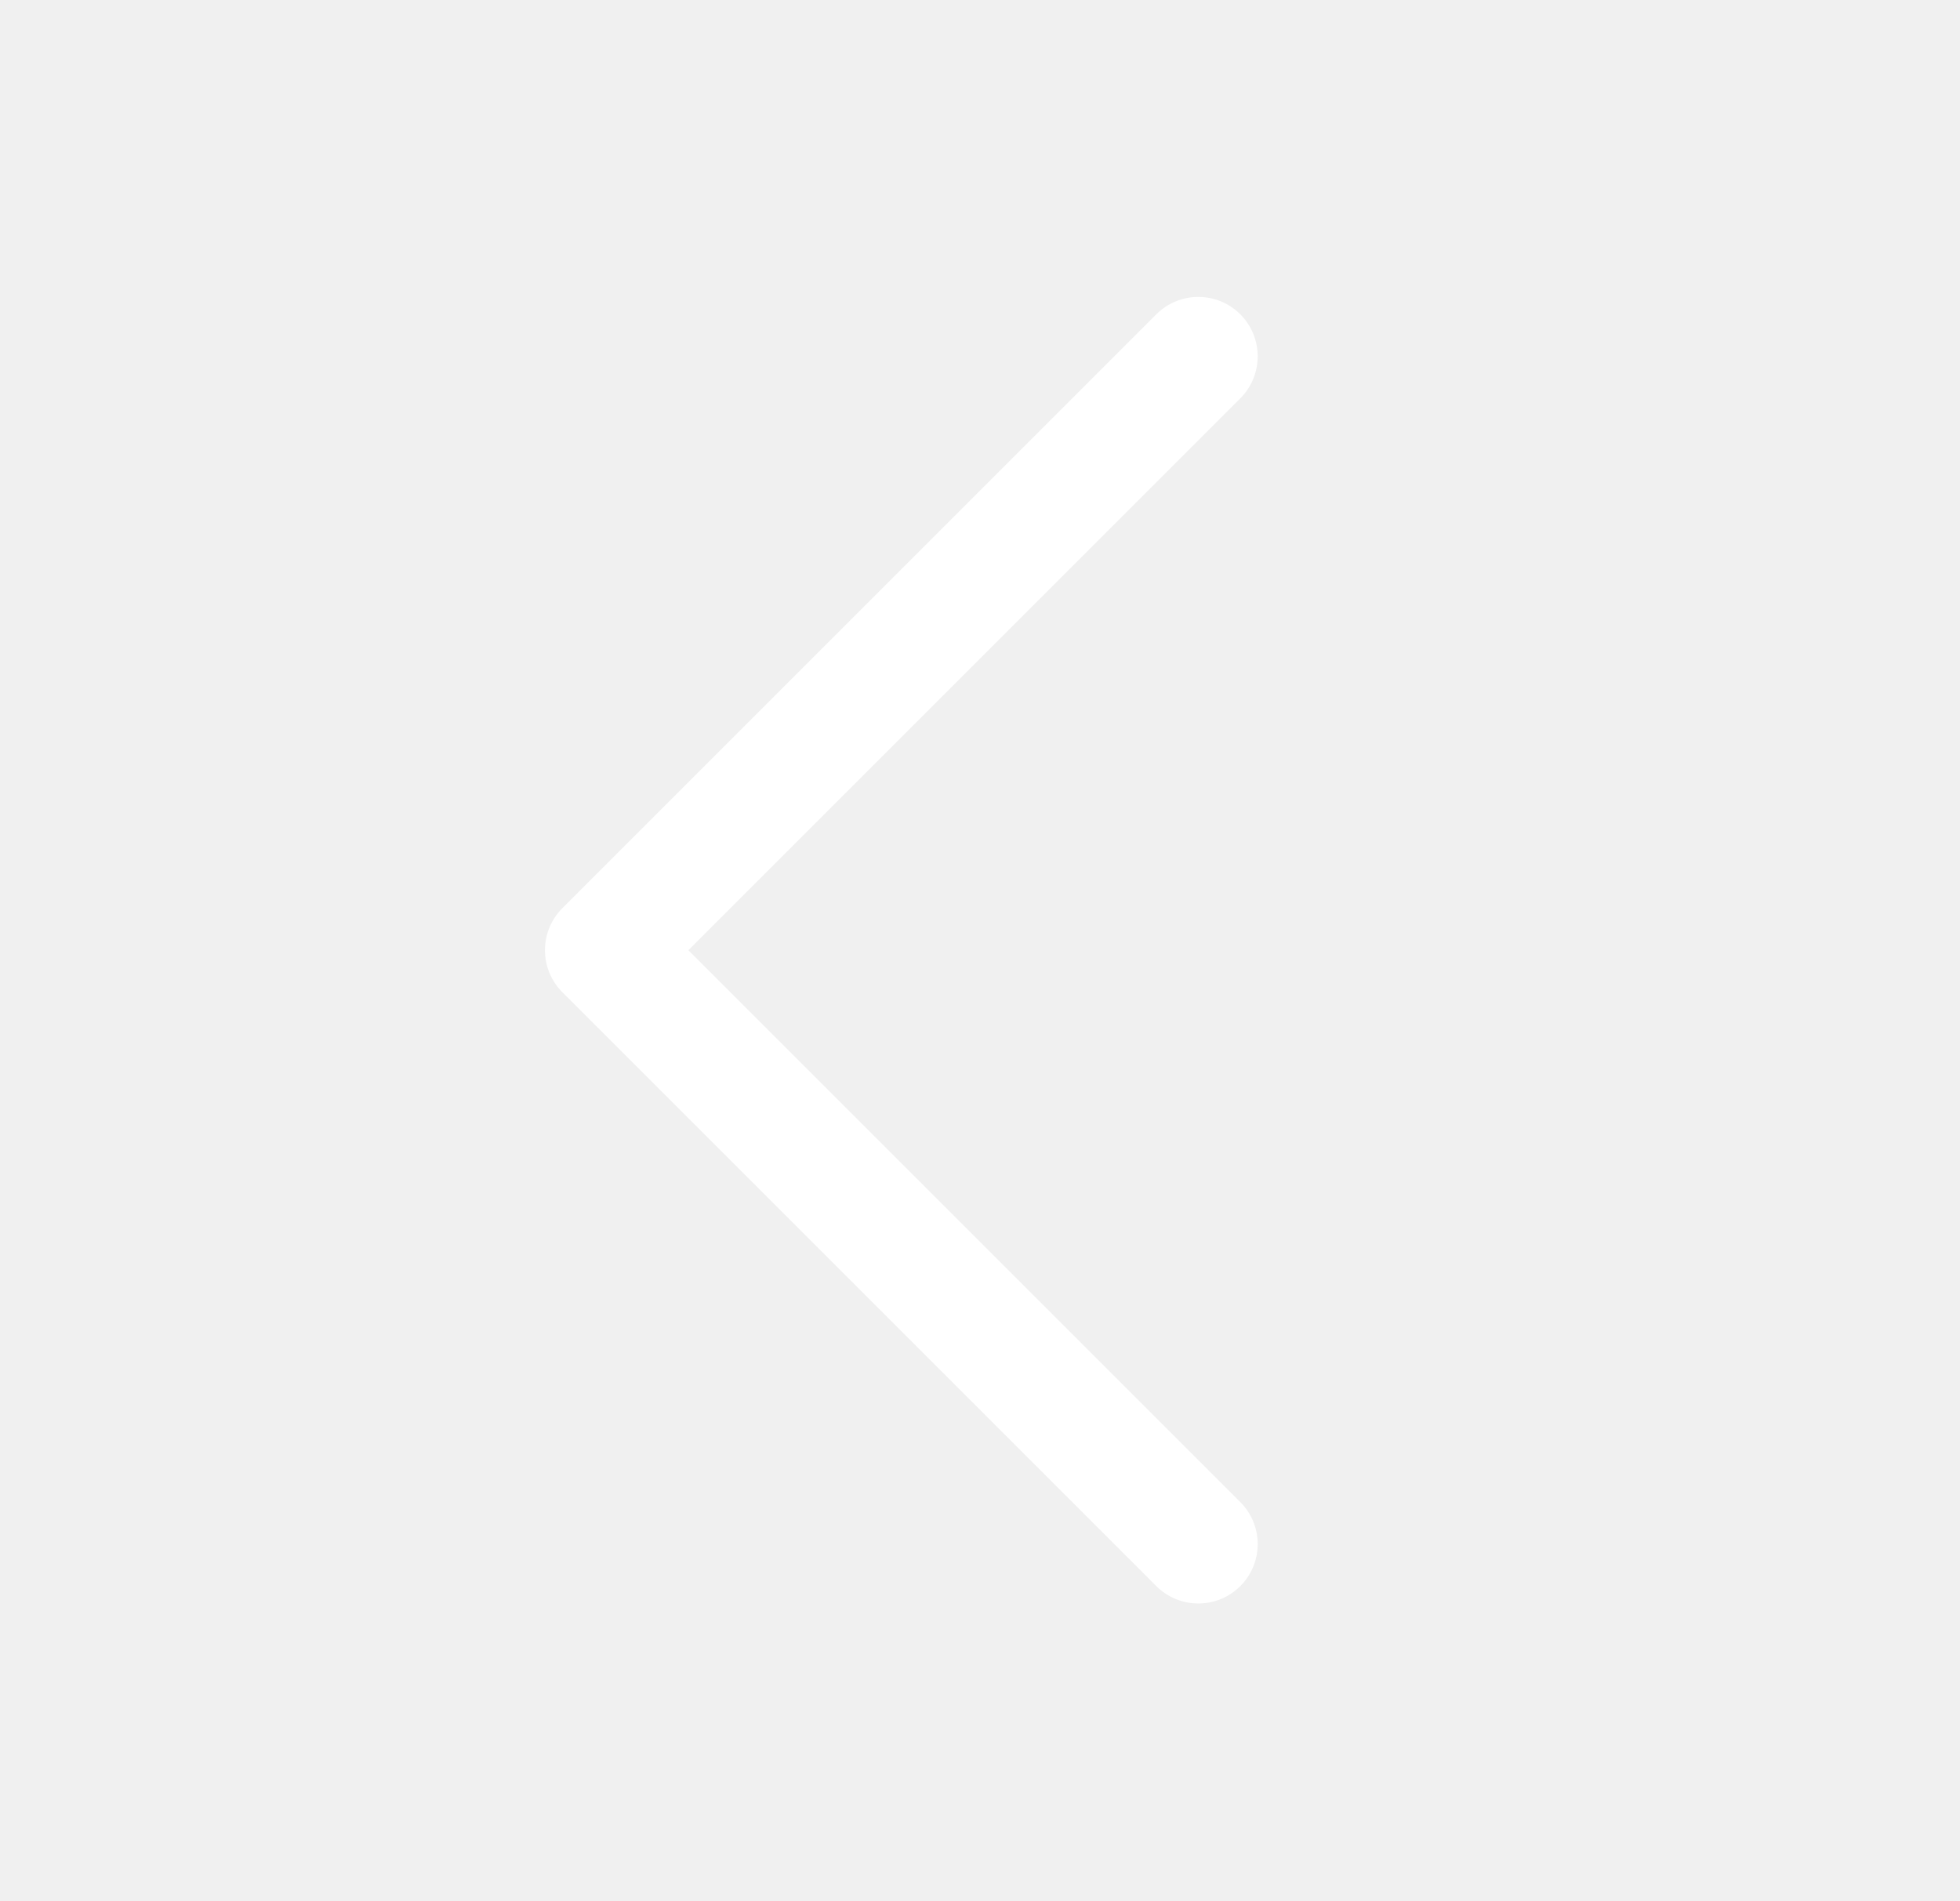
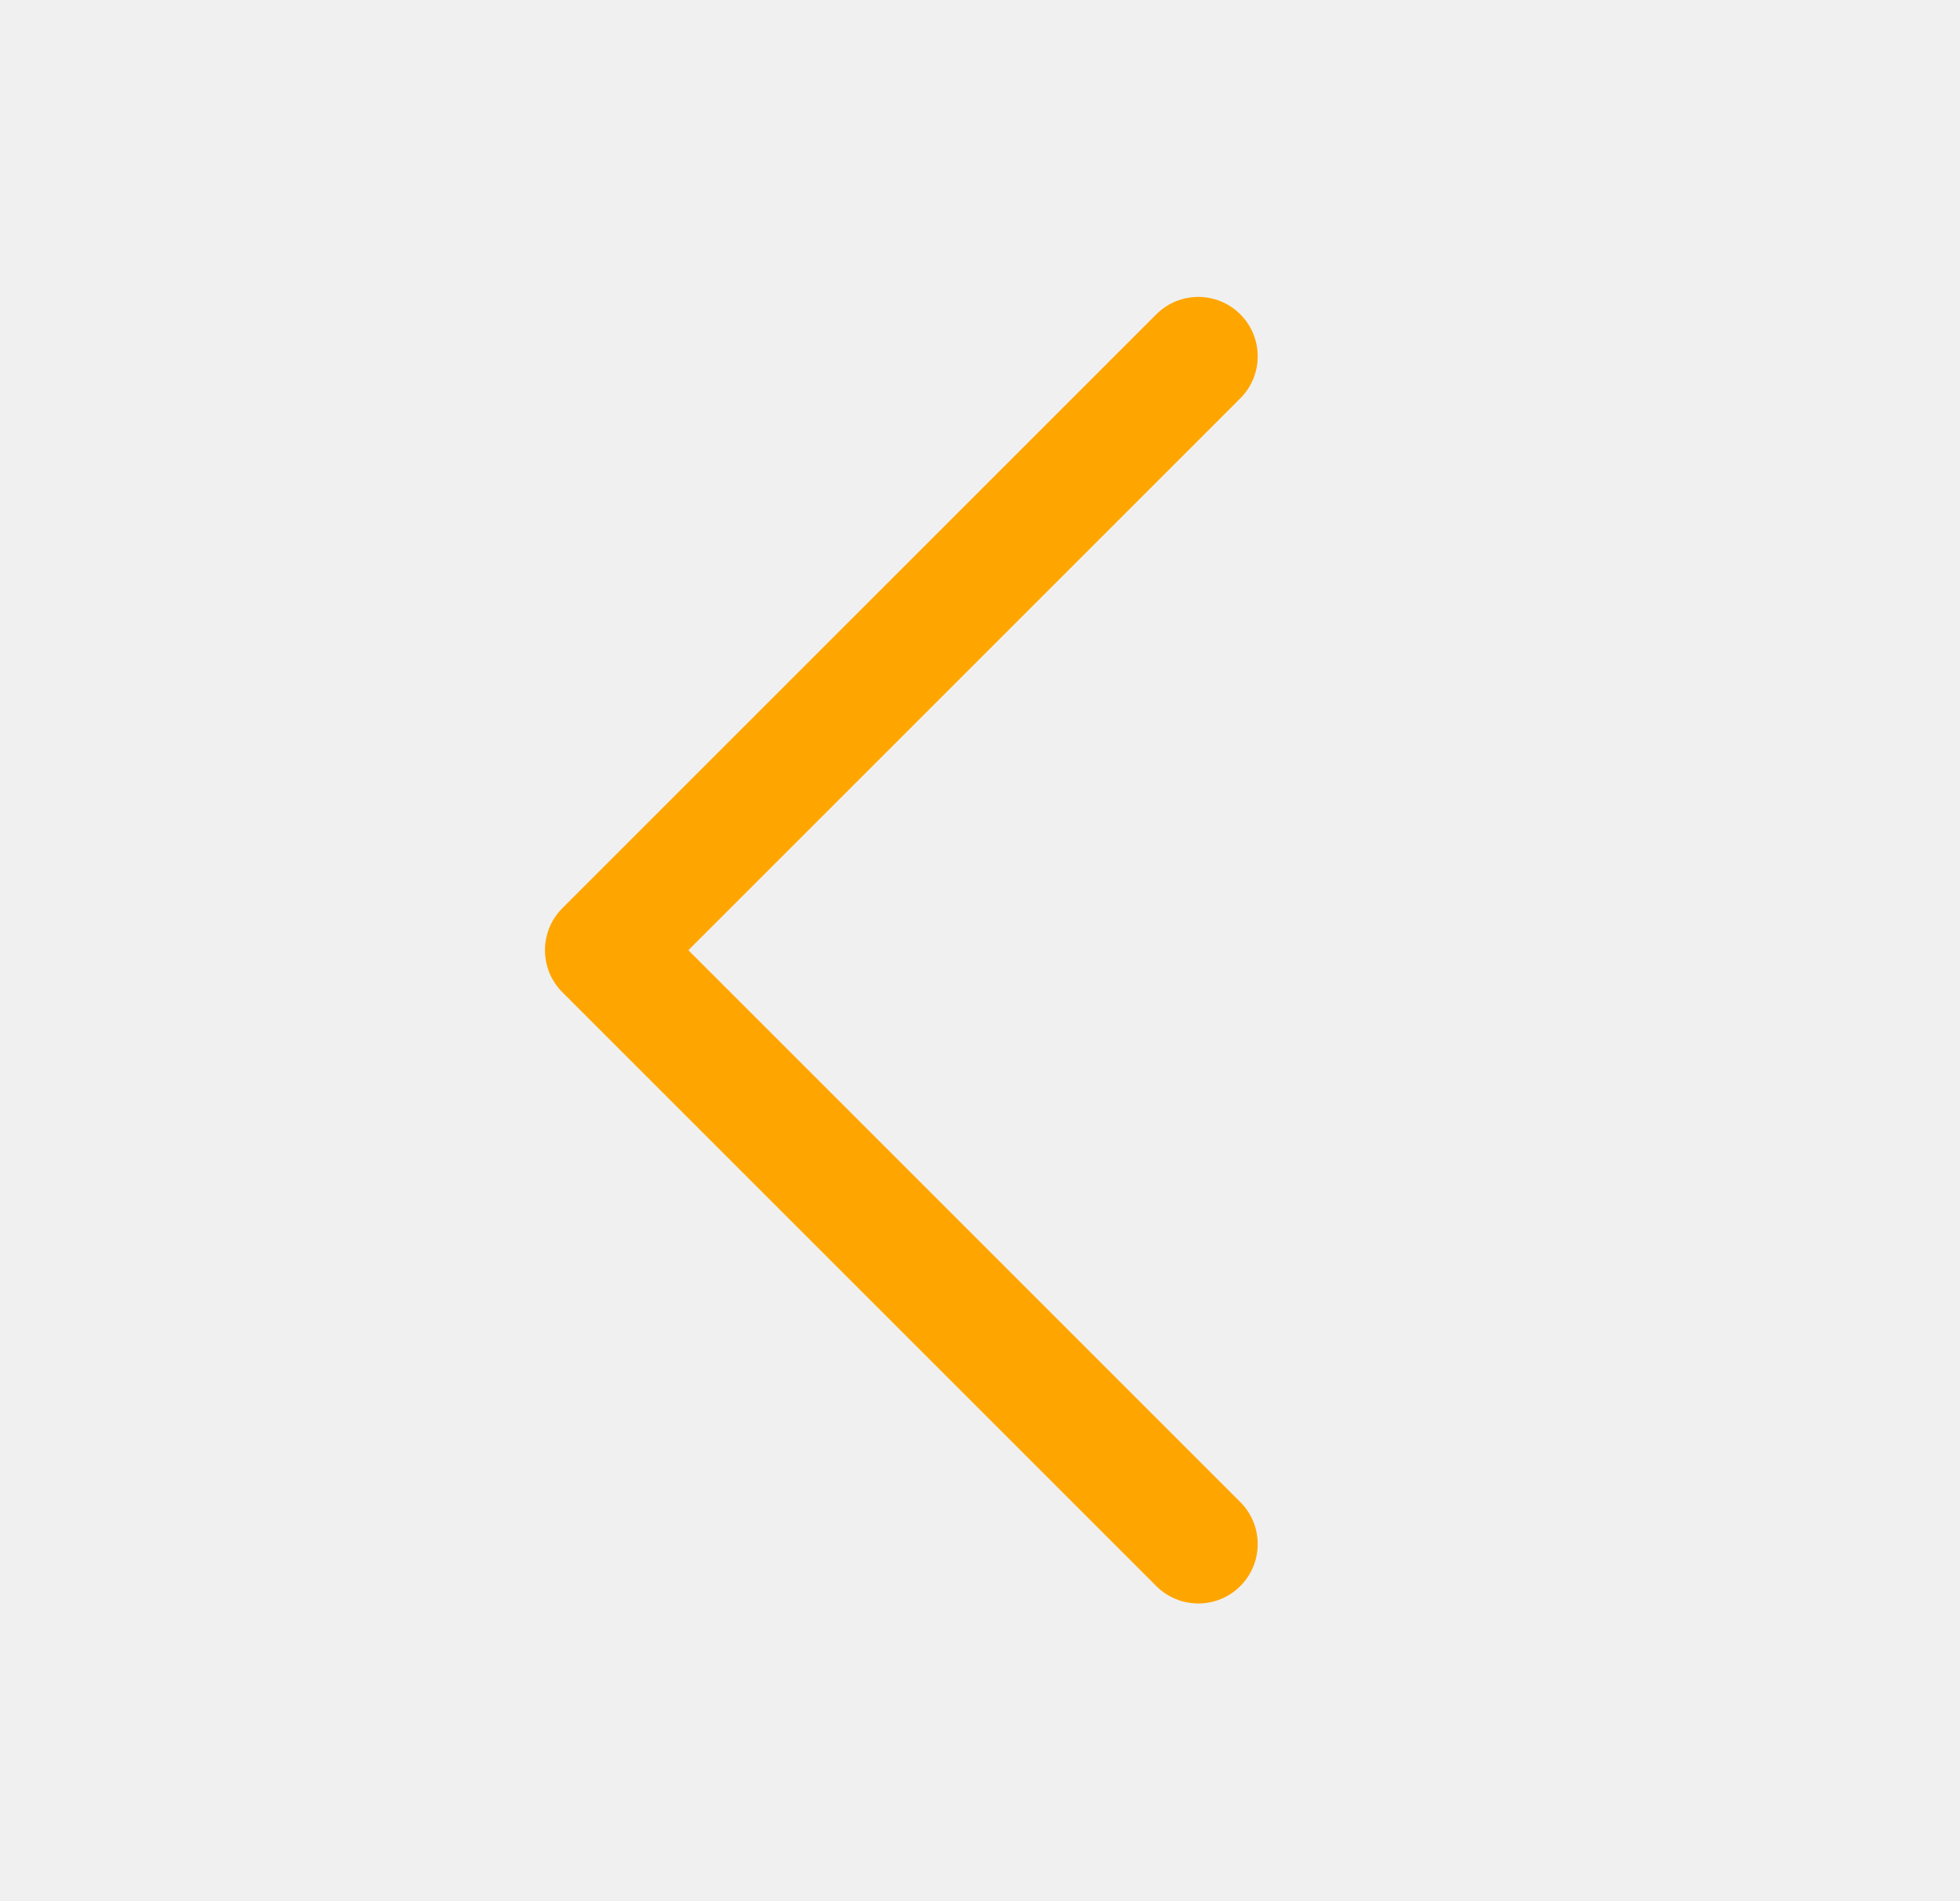
<svg xmlns="http://www.w3.org/2000/svg" width="33" height="32" viewBox="0 0 33 32" fill="none">
-   <path fill-rule="evenodd" clip-rule="evenodd" d="M20.883 5.293C21.273 5.683 21.273 6.317 20.883 6.707L11.59 16L20.883 25.293C21.273 25.683 21.273 26.317 20.883 26.707C20.492 27.098 19.859 27.098 19.468 26.707L9.468 16.707C9.078 16.317 9.078 15.683 9.468 15.293L19.468 5.293C19.859 4.902 20.492 4.902 20.883 5.293Z" fill="white" />
+   <path fill-rule="evenodd" clip-rule="evenodd" d="M20.883 5.293C21.273 5.683 21.273 6.317 20.883 6.707L11.59 16L20.883 25.293C21.273 25.683 21.273 26.317 20.883 26.707C20.492 27.098 19.859 27.098 19.468 26.707L9.468 16.707C9.078 16.317 9.078 15.683 9.468 15.293L19.468 5.293C19.859 4.902 20.492 4.902 20.883 5.293Z" fill="orange" />
</svg>
